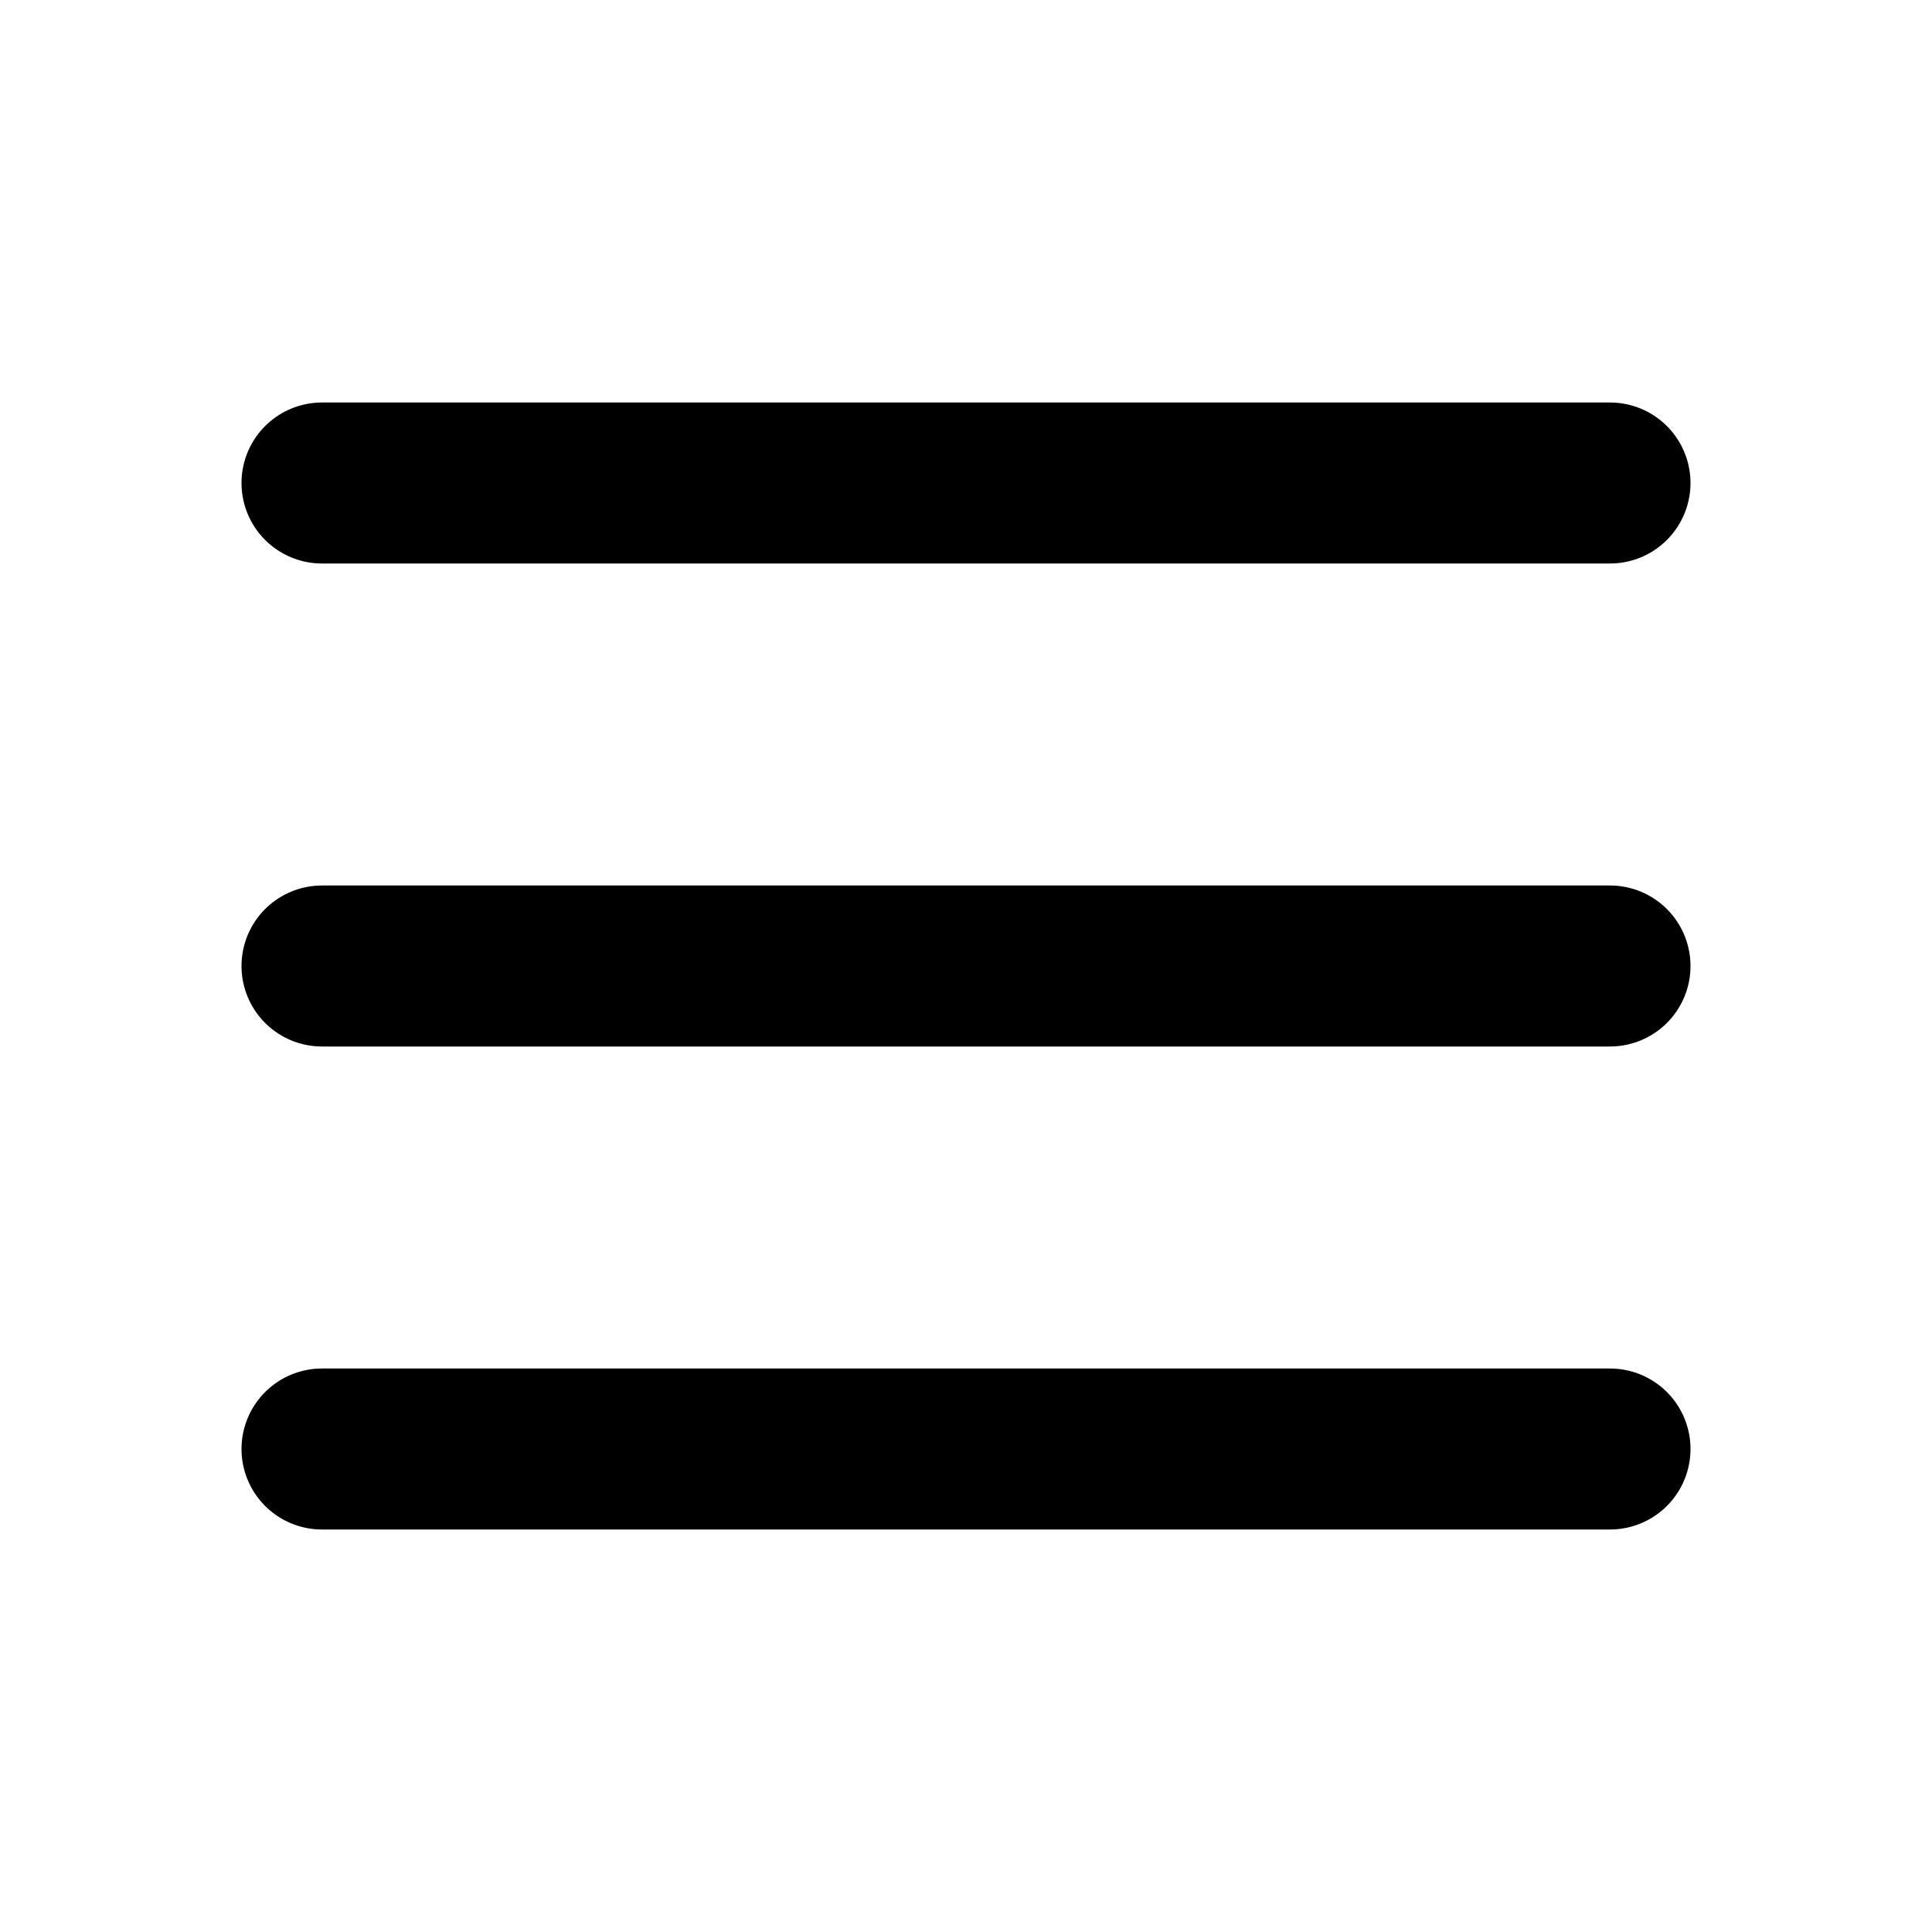
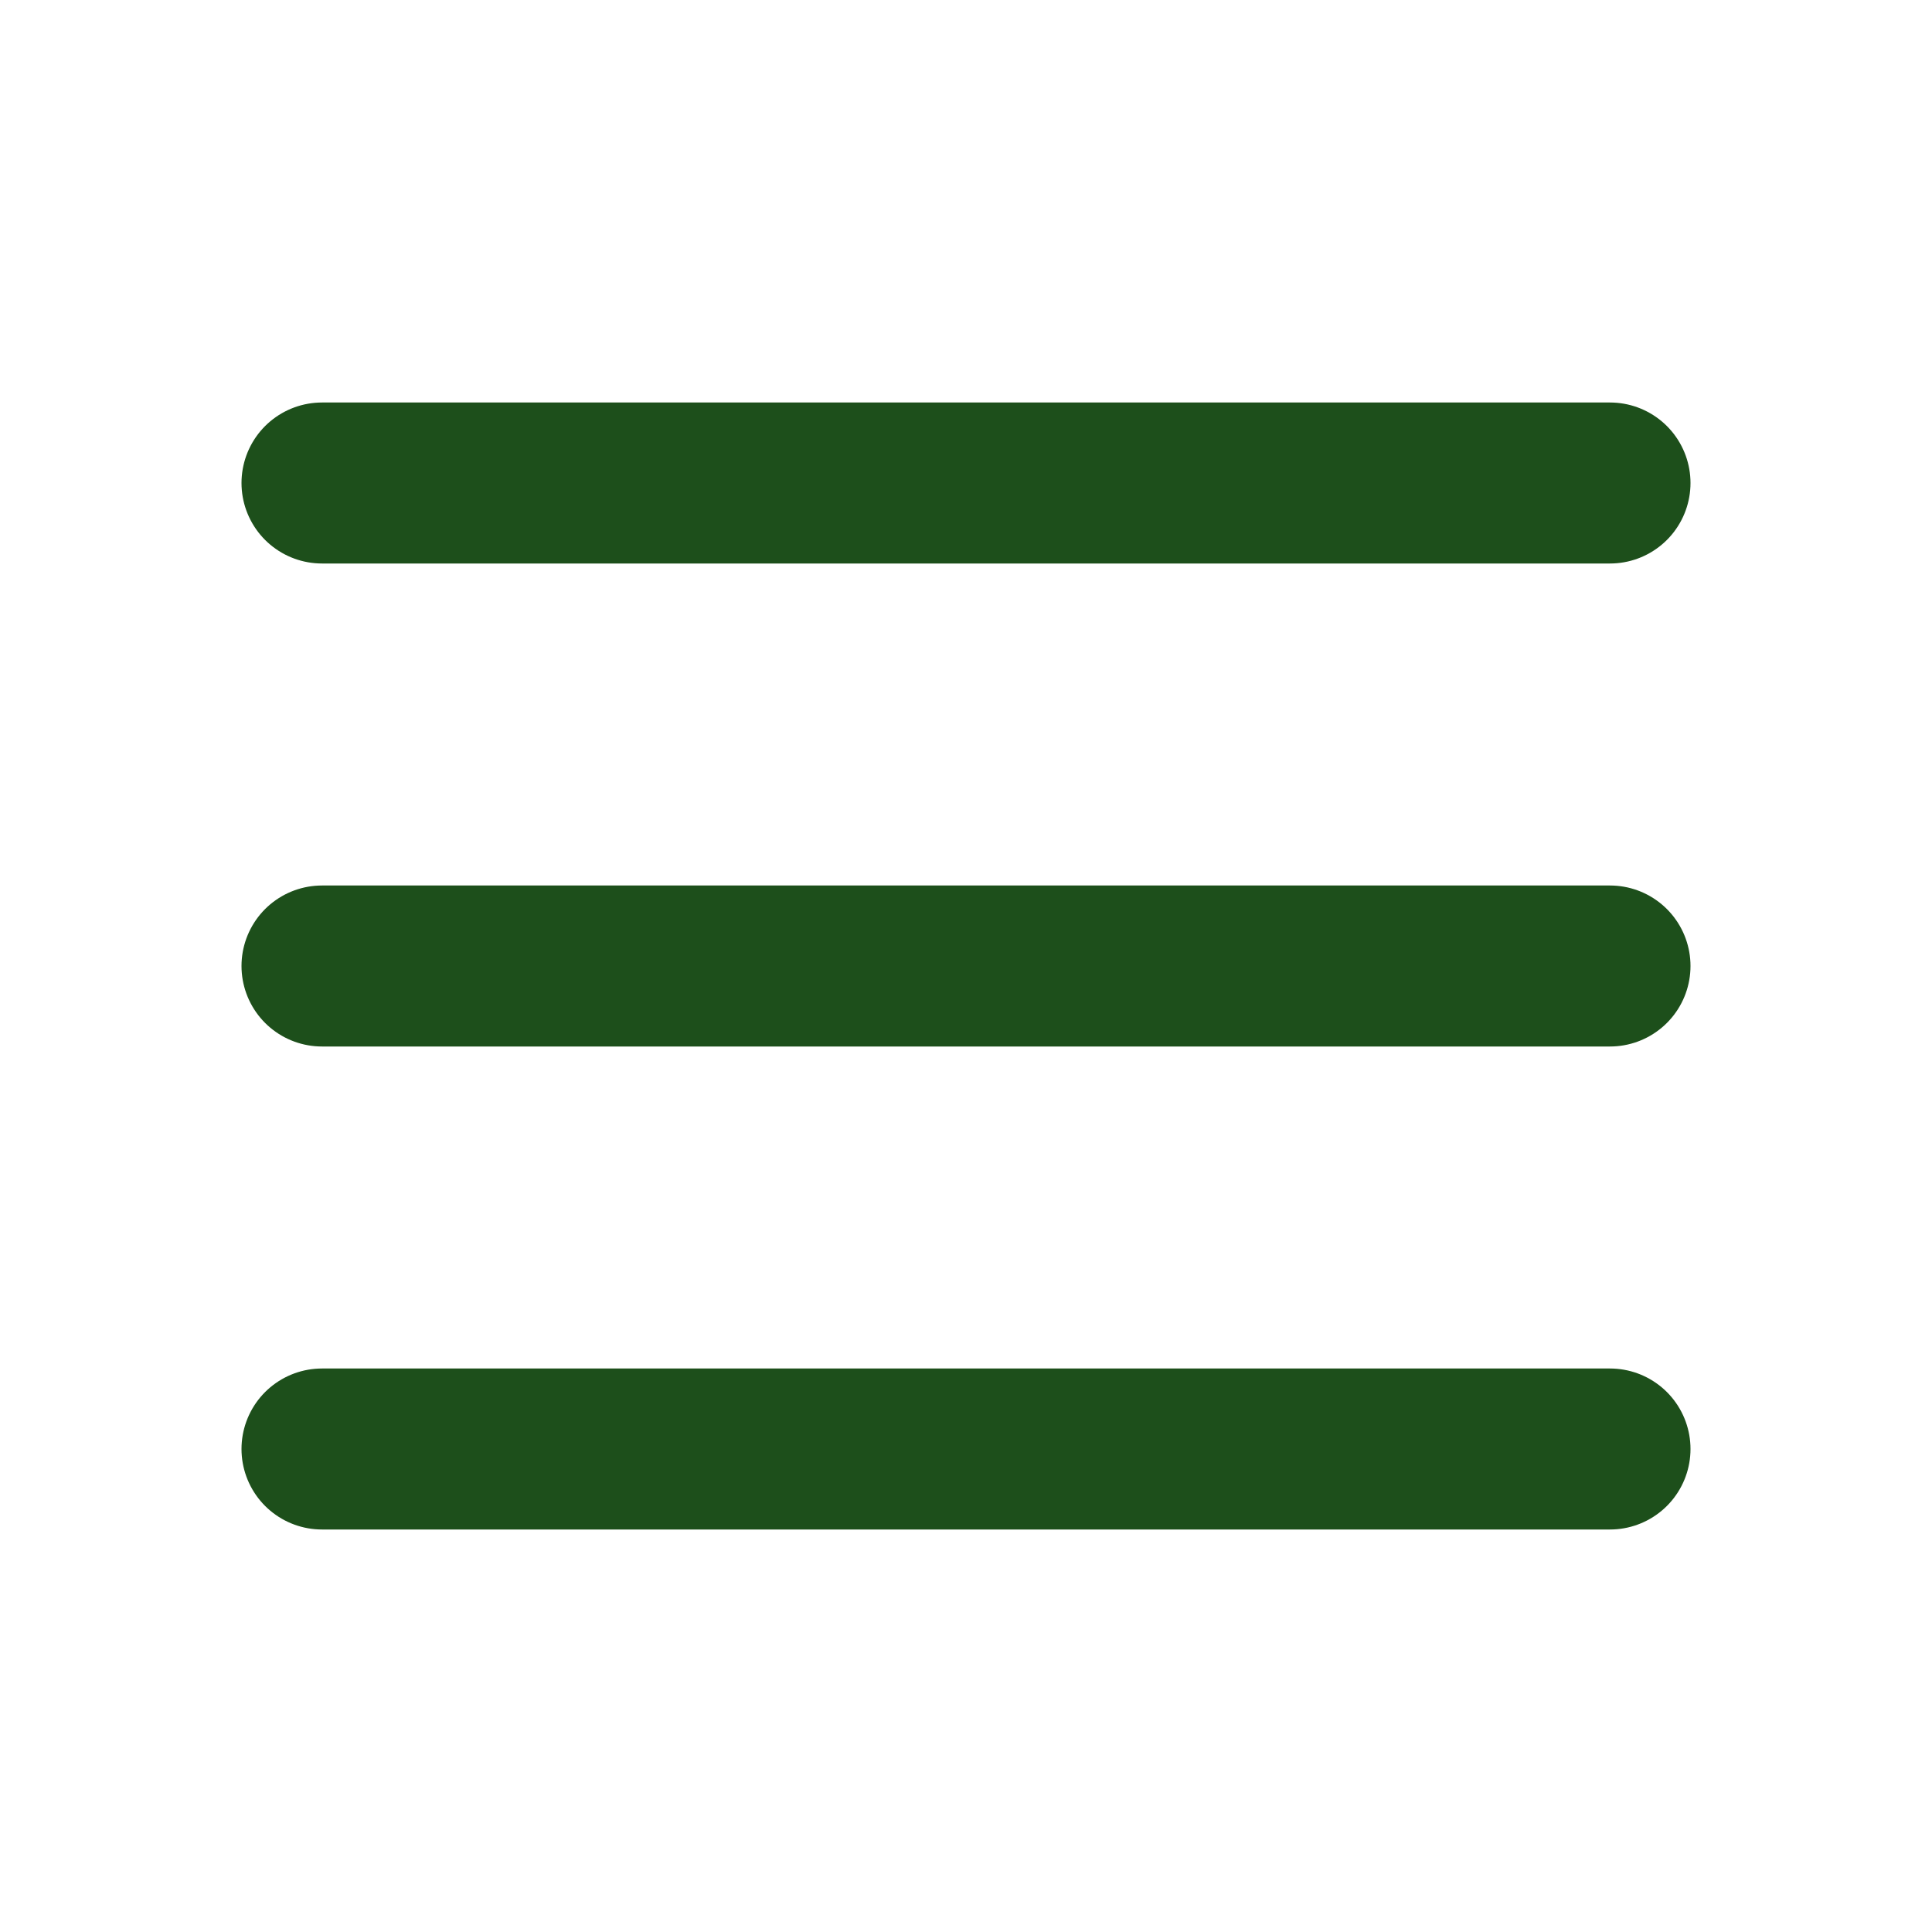
<svg xmlns="http://www.w3.org/2000/svg" viewBox="0 0 24 24" fill="none">
-   <path d="M4 18L20 18" stroke="#000000" stroke-width="2" stroke-linecap="round" />
-   <path d="M4 12L20 12" stroke="#000000" stroke-width="2" stroke-linecap="round" />
-   <path d="M4 6L20 6" stroke="#000000" stroke-width="2" stroke-linecap="round" />
+   <path d="M4 18L20 18" stroke="#1D4F1B" stroke-width="2" stroke-linecap="round" />
+   <path d="M4 12L20 12" stroke="#1D4F1B" stroke-width="2" stroke-linecap="round" />
+   <path d="M4 6L20 6" stroke="#1D4F1B" stroke-width="2" stroke-linecap="round" />
</svg>
